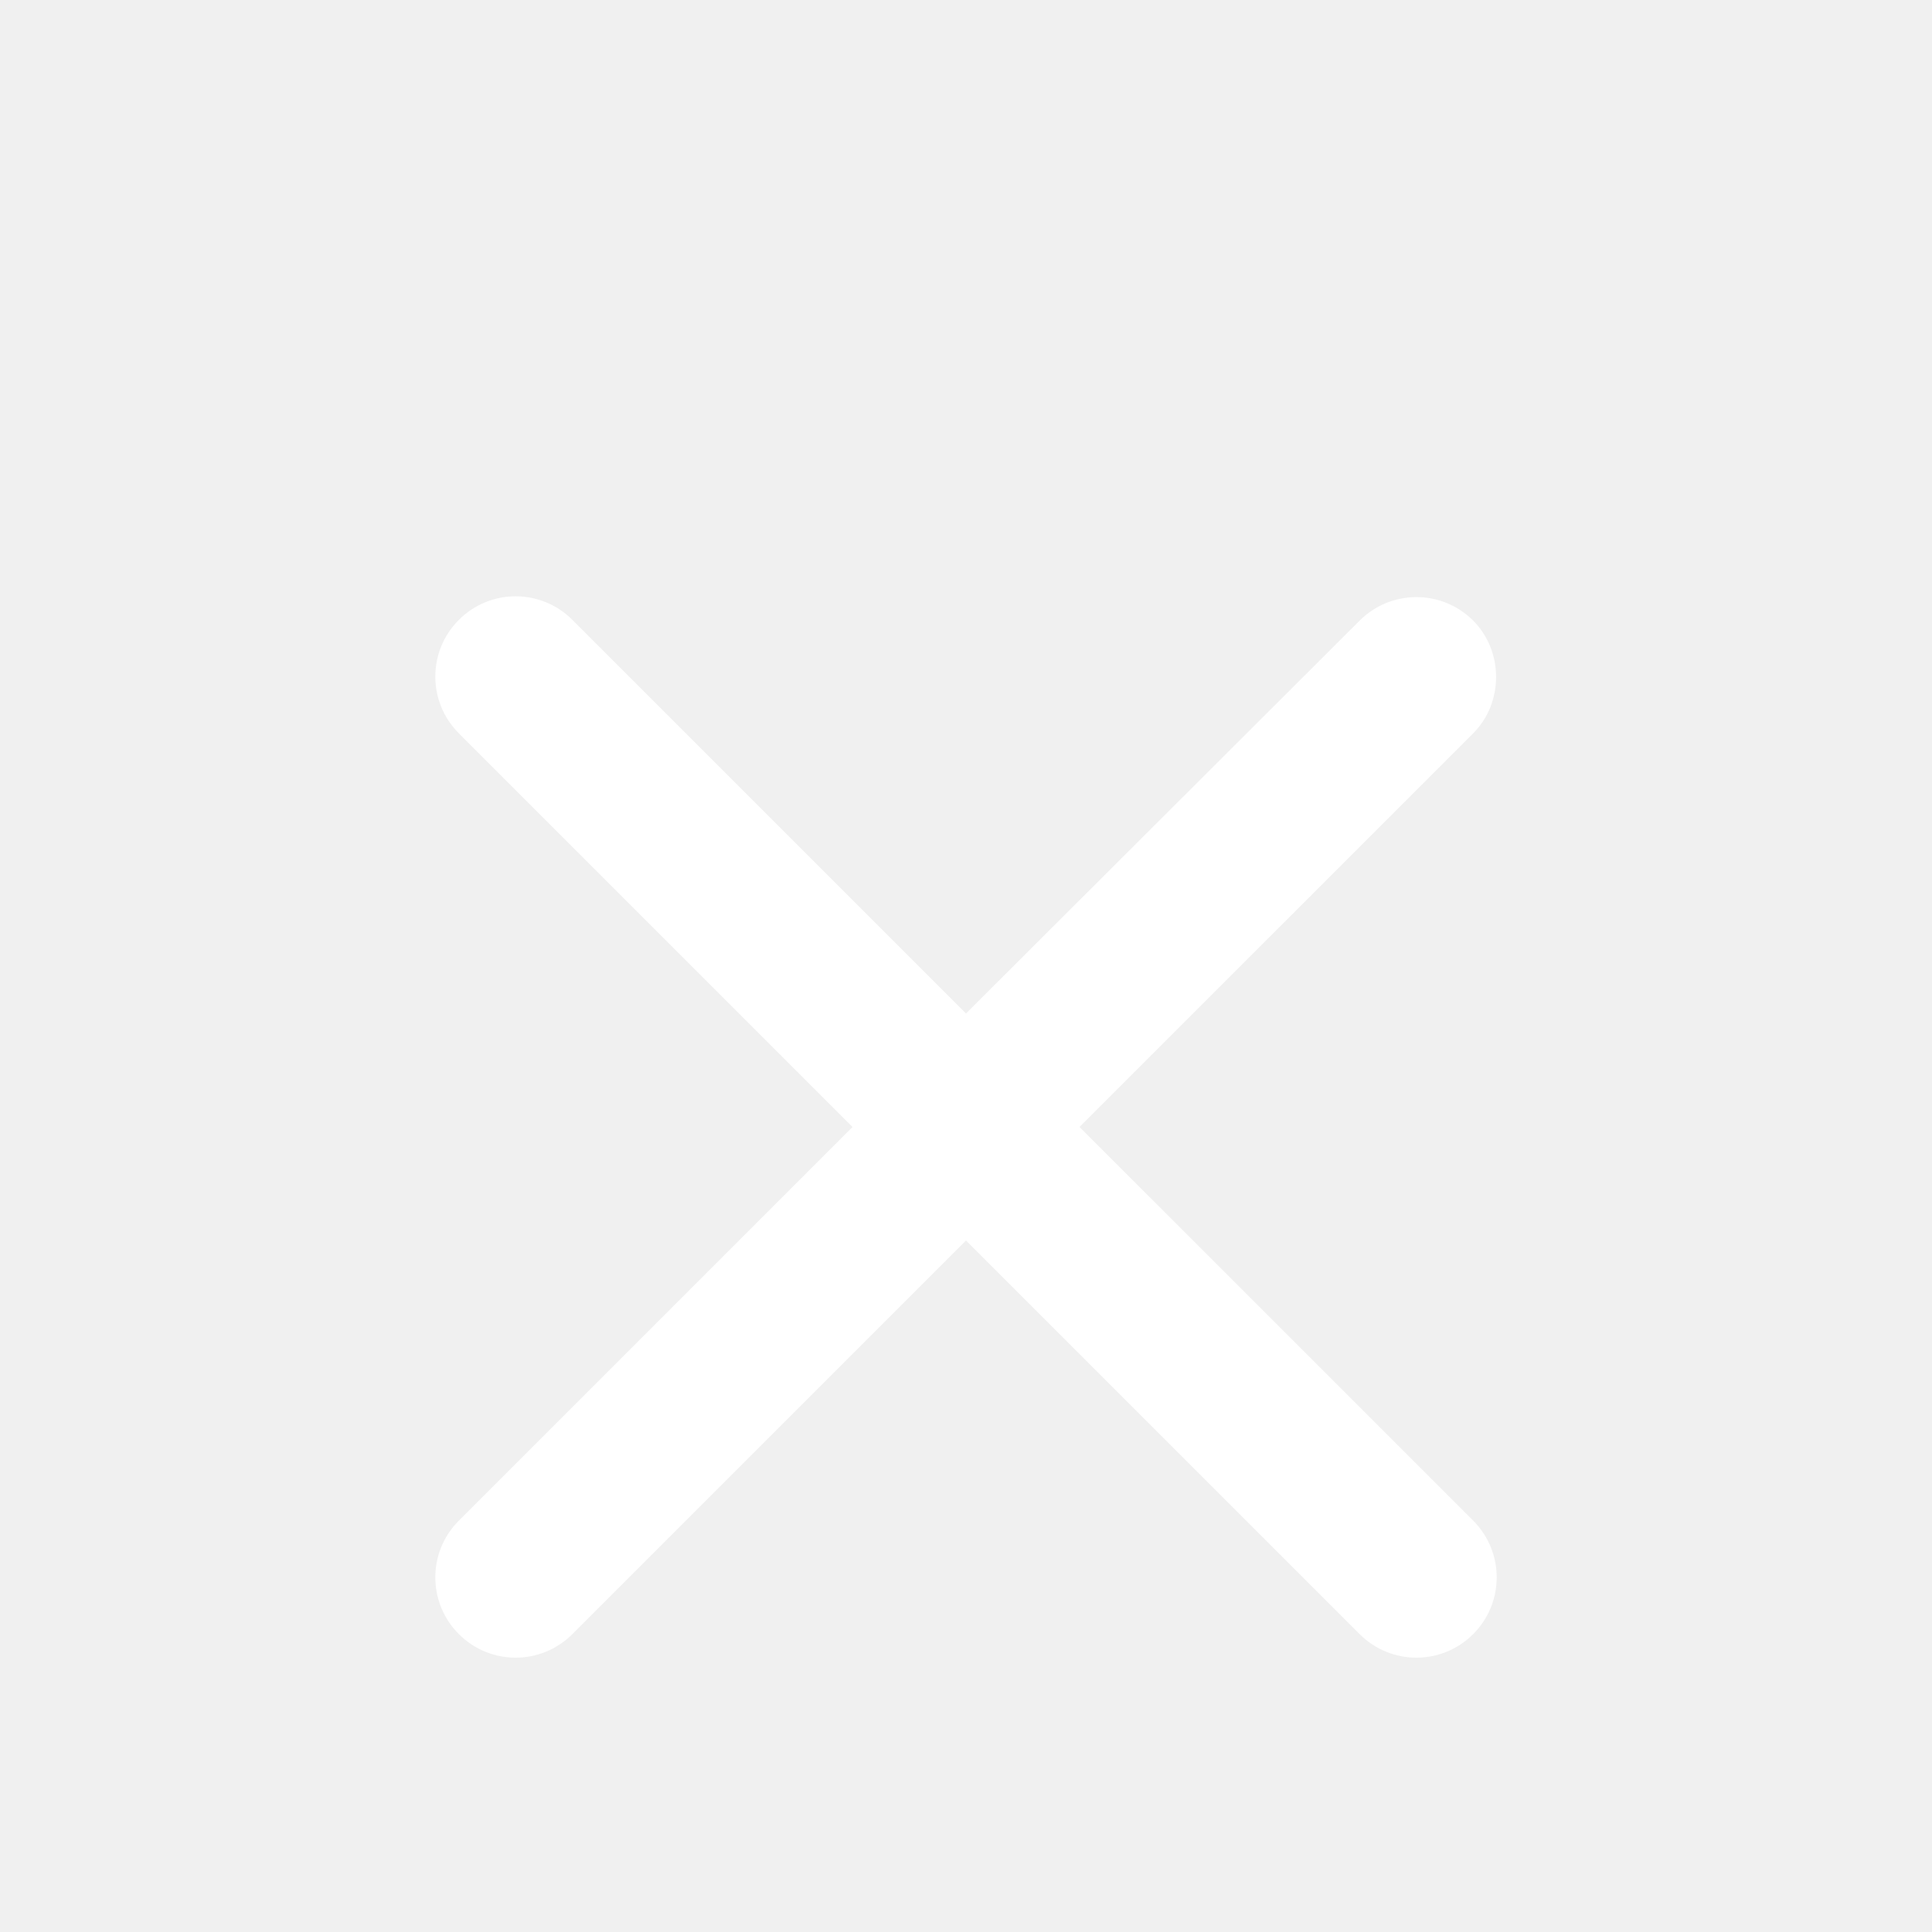
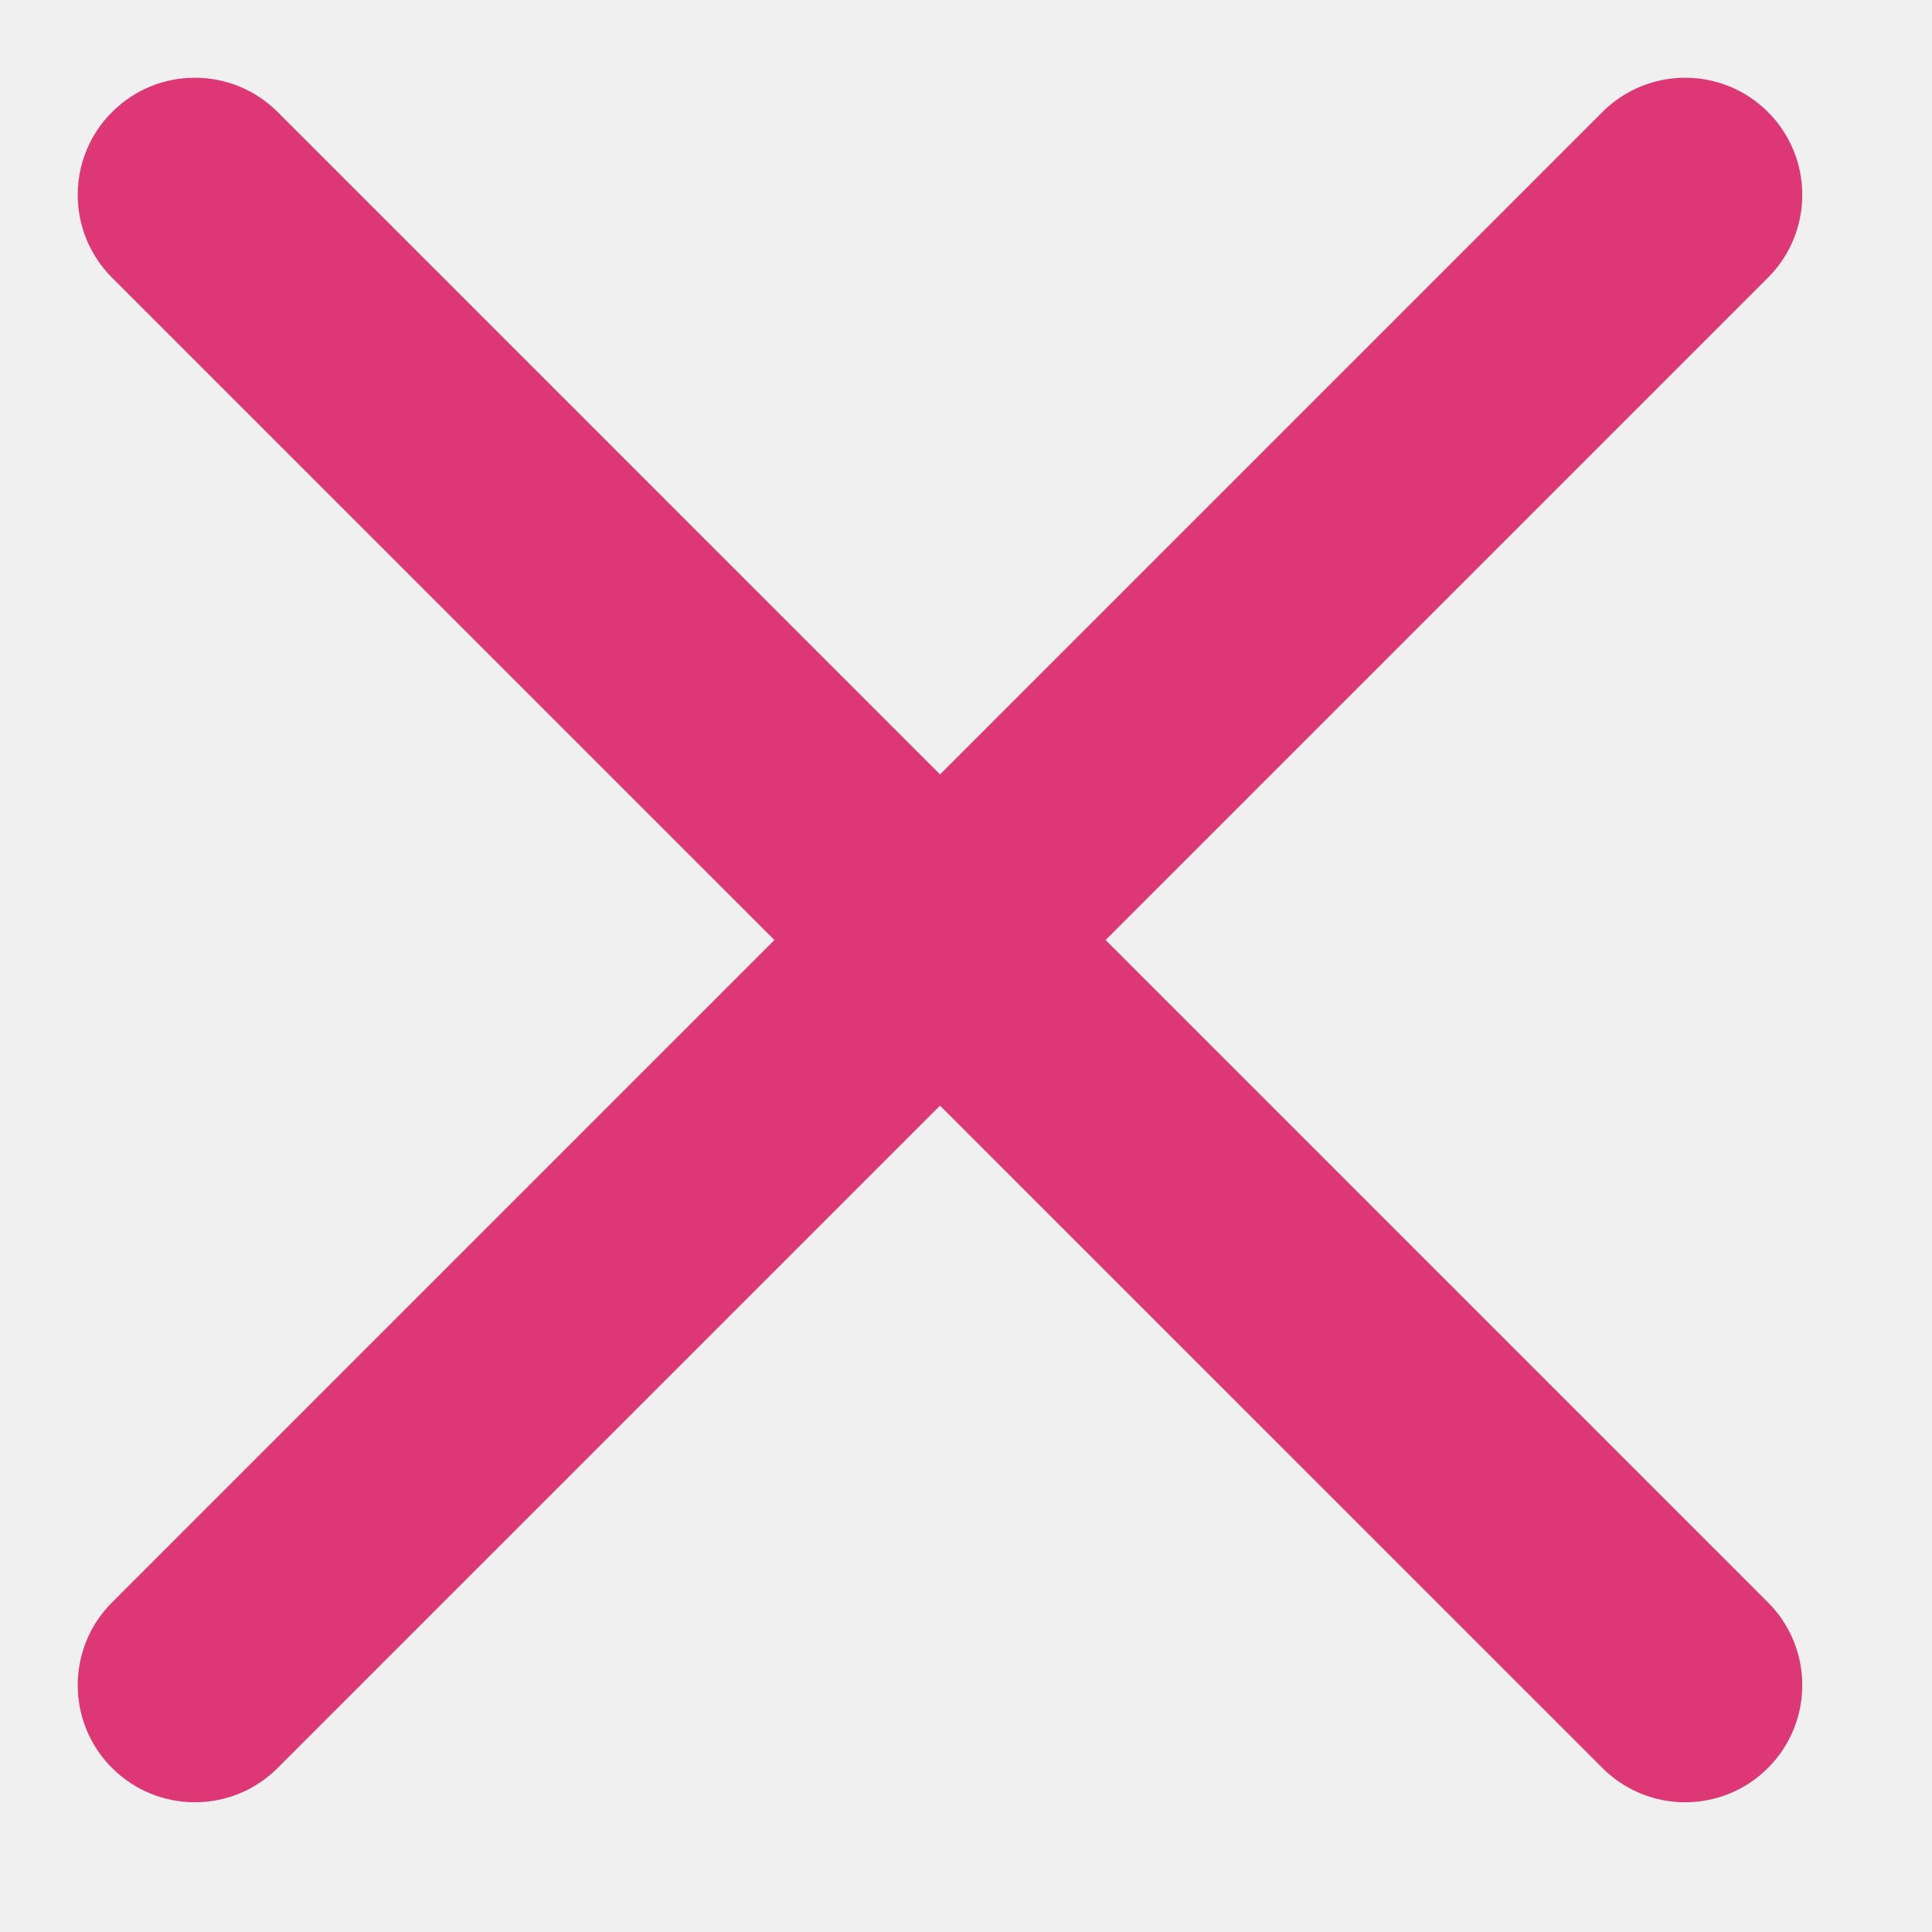
- <svg xmlns="http://www.w3.org/2000/svg" width="43" height="43" viewBox="0 0 43 43" fill="none">
-   <path d="M32.788 13.813C32.089 13.115 30.96 13.115 30.261 13.813L21.5 22.557L12.739 13.796C12.04 13.097 10.911 13.097 10.213 13.796C9.514 14.494 9.514 15.623 10.213 16.322L18.974 25.083L10.213 33.844C9.514 34.543 9.514 35.672 10.213 36.37C10.911 37.069 12.04 37.069 12.739 36.37L21.5 27.609L30.261 36.37C30.96 37.069 32.089 37.069 32.788 36.37C33.486 35.672 33.486 34.543 32.788 33.844L24.026 25.083L32.788 16.322C33.468 15.641 33.468 14.494 32.788 13.813Z" fill="white" />
+ <svg xmlns="http://www.w3.org/2000/svg" width="22" height="22" viewBox="0 0 22 22" fill="none">
+   <path fill-rule="evenodd" clip-rule="evenodd" d="M20.132 18.247C20.653 18.767 20.653 19.612 20.132 20.132V20.132C19.612 20.653 18.767 20.653 18.247 20.132L1.276 3.162C0.755 2.641 0.755 1.797 1.276 1.276V1.276C1.797 0.755 2.641 0.755 3.162 1.276L20.132 18.247Z" fill="#DD3875" />
+   <path fill-rule="evenodd" clip-rule="evenodd" d="M18.247 1.276C18.767 0.755 19.612 0.755 20.132 1.276V1.276C20.653 1.797 20.653 2.641 20.132 3.162L3.162 20.132C2.641 20.653 1.797 20.653 1.276 20.132V20.132C0.755 19.612 0.755 18.767 1.276 18.247L18.247 1.276Z" fill="#DD3875" />
</svg>
